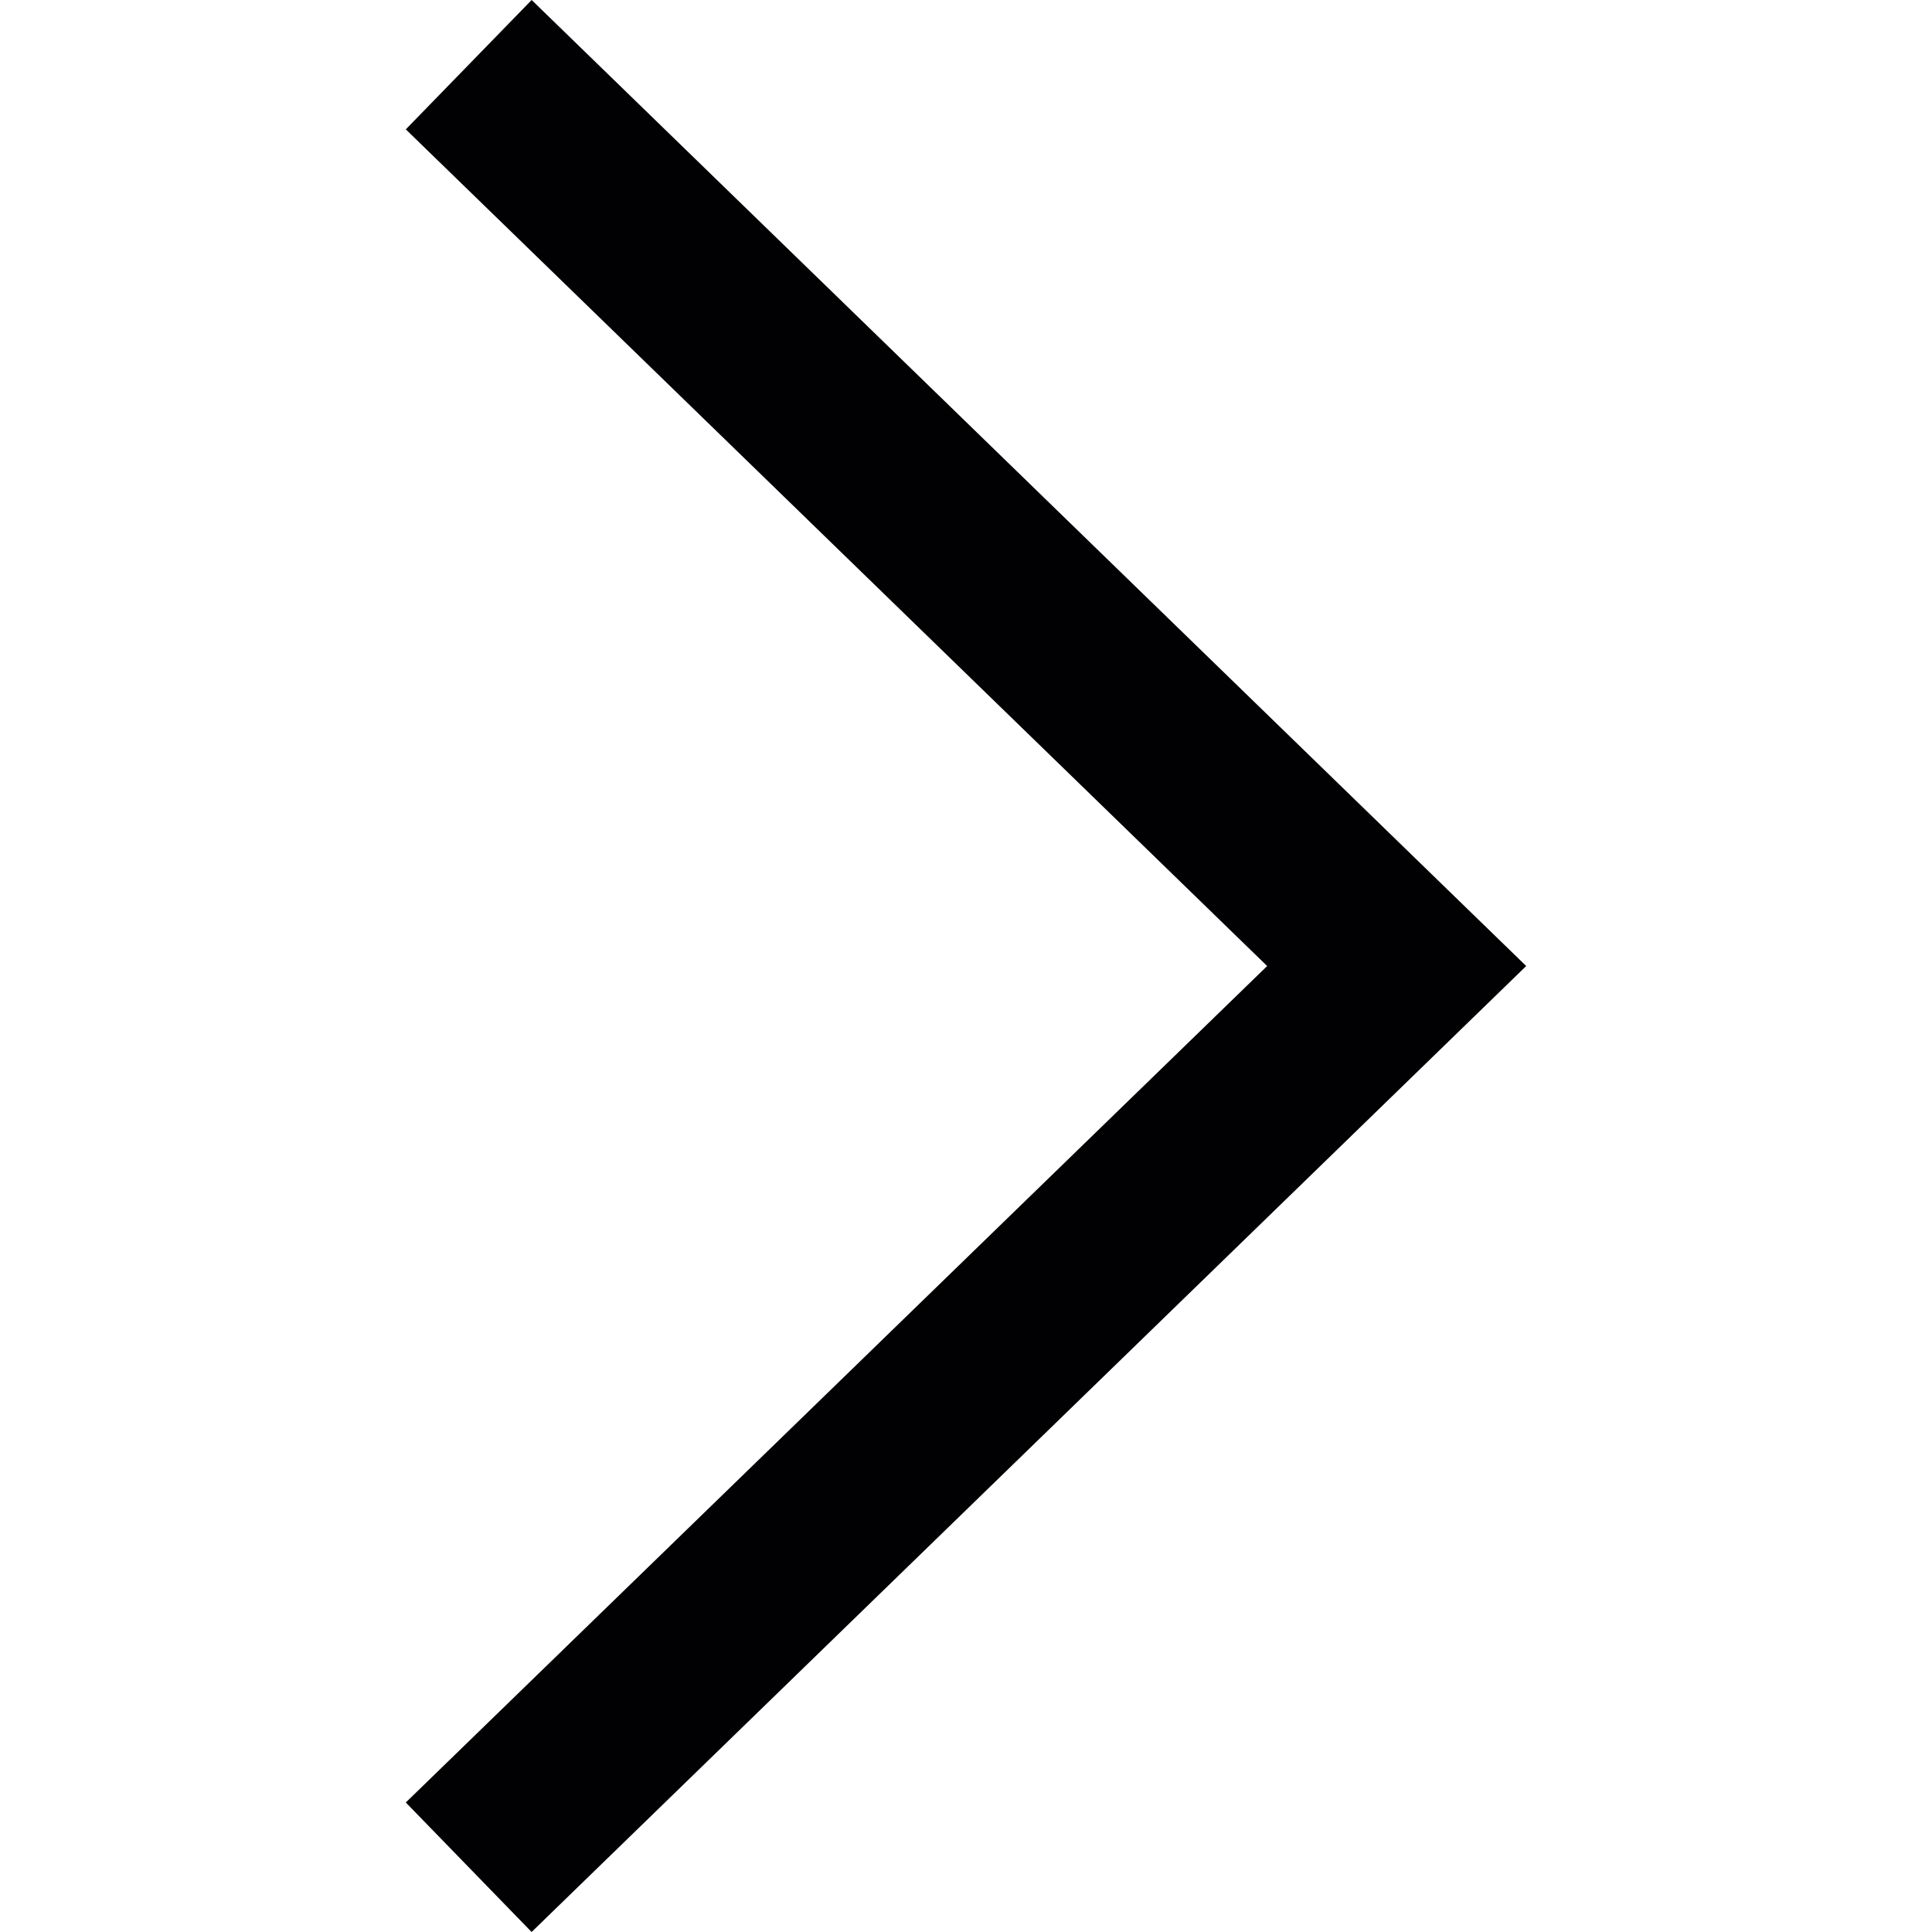
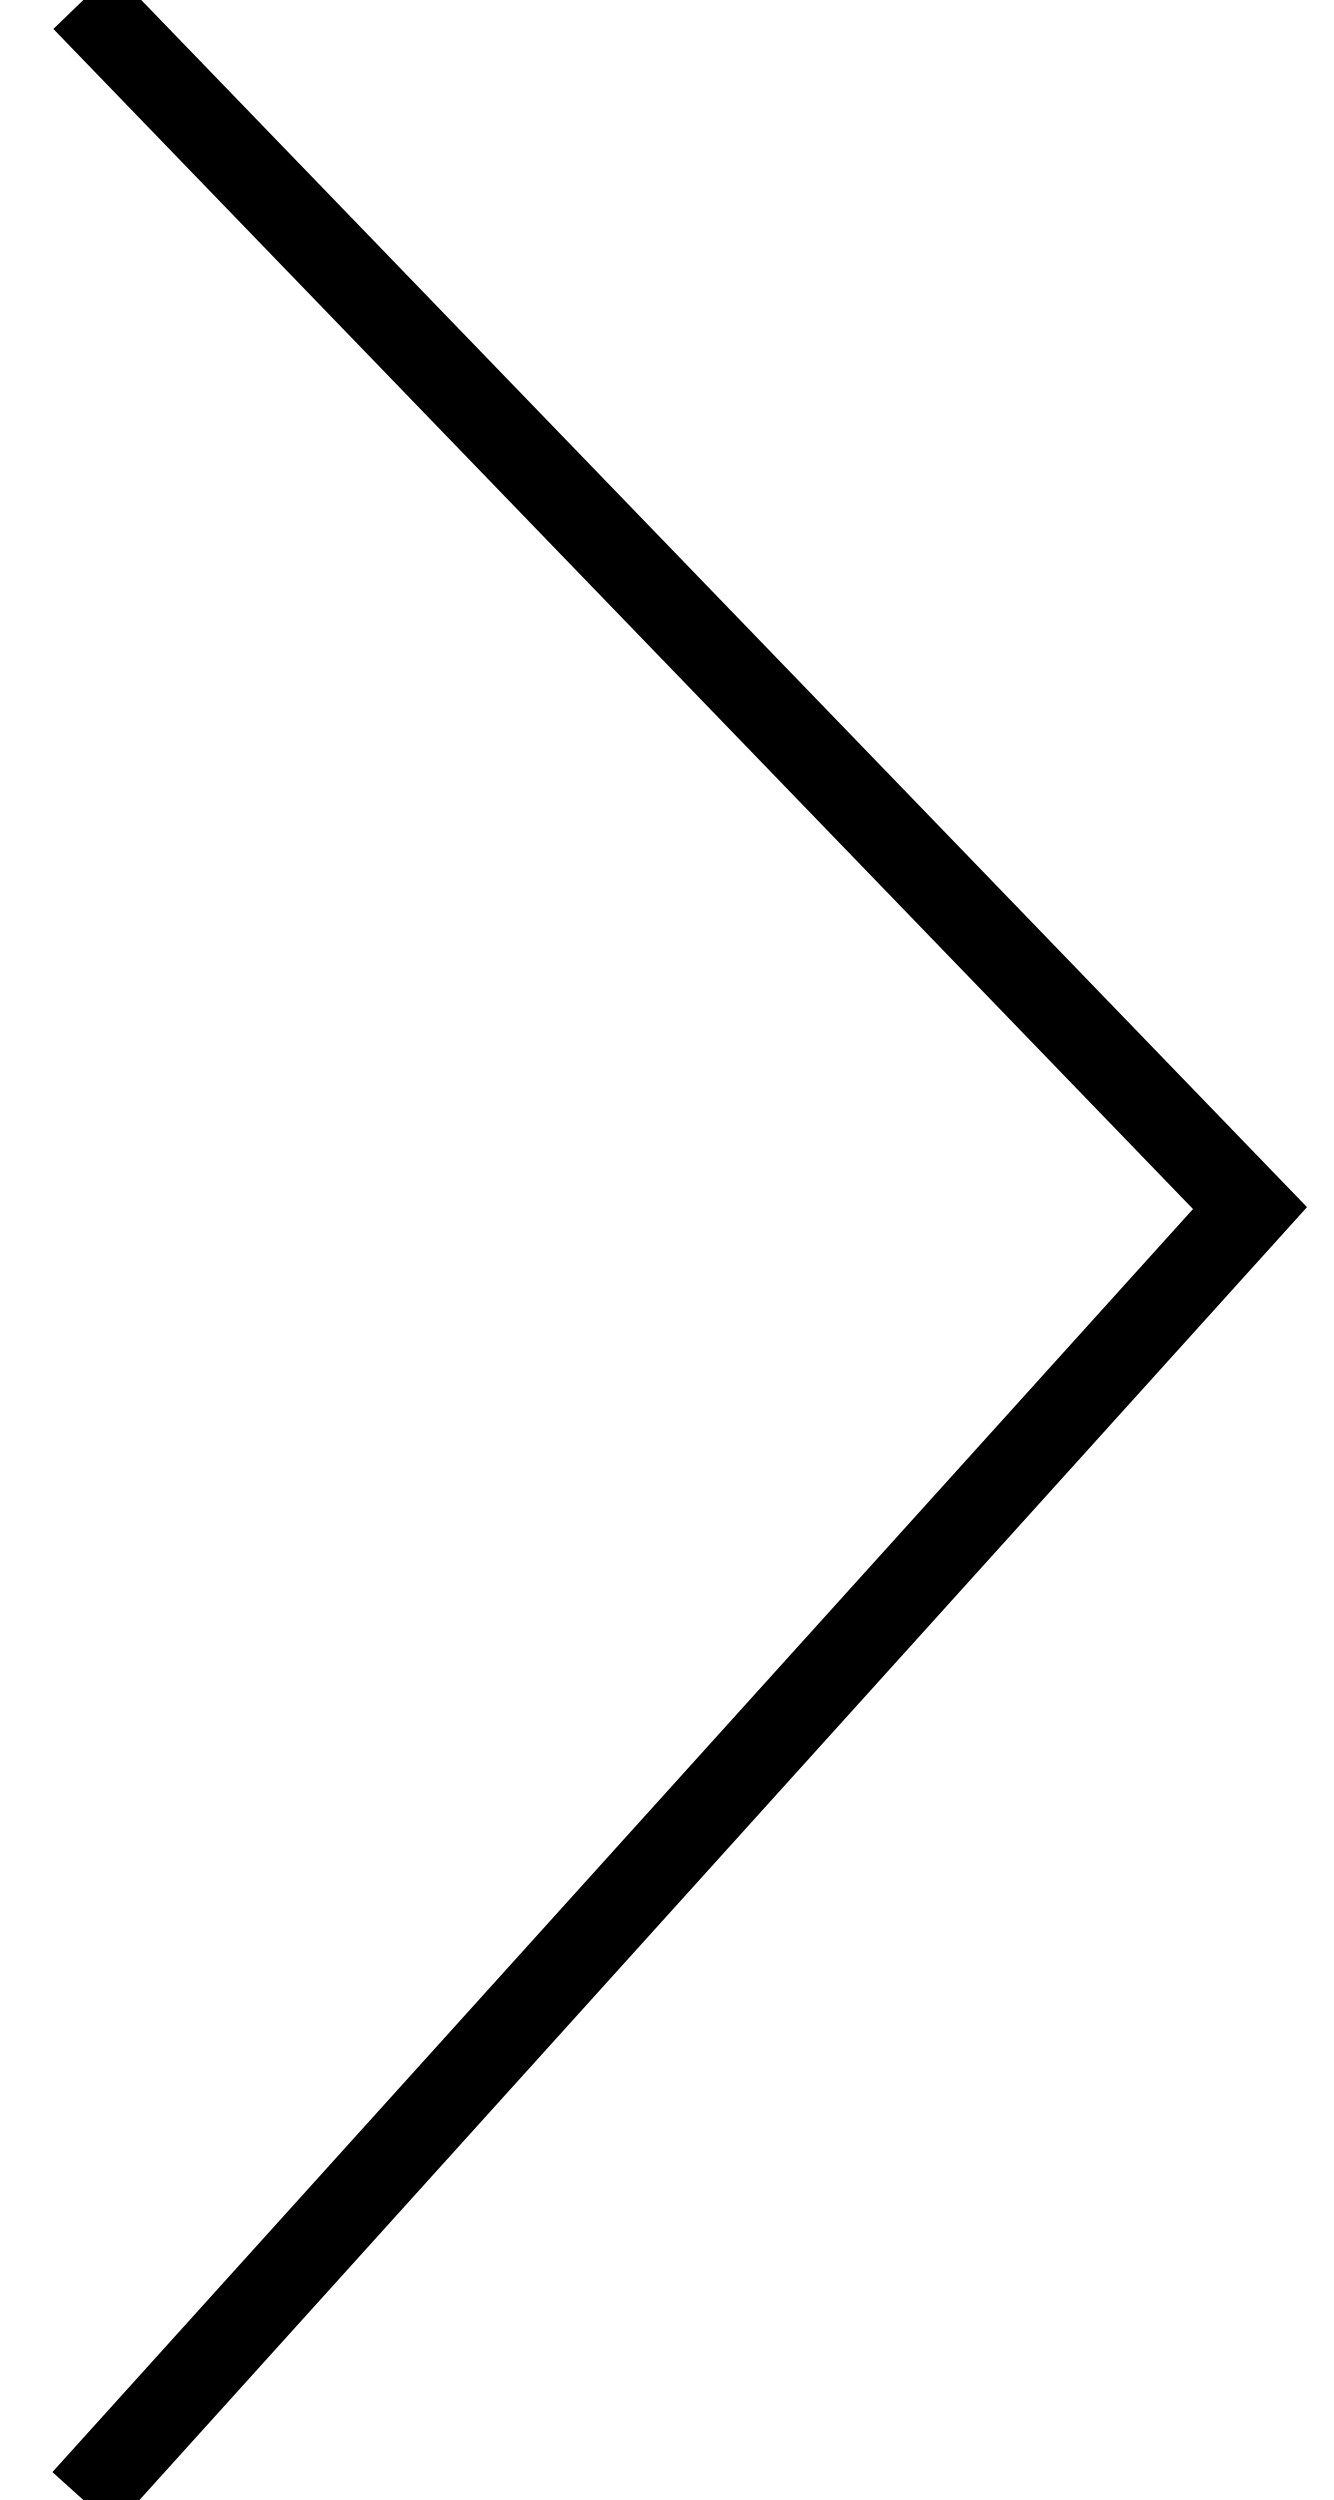
- <svg xmlns="http://www.w3.org/2000/svg" version="1.1" id="Capa_1" x="0px" y="0px" viewBox="0 0 478.448 478.448" style="enable-background:new 0 0 478.448 478.448;" xml:space="preserve">
-   <g>
-     <g>
-       <polygon style="fill:#010002;" points="131.659,0 100.494,32.035 313.804,239.232 100.494,446.373 131.65,478.448     377.954,239.232   " />
+ <svg xmlns="http://www.w3.org/2000/svg" width="16px" height="30px" viewBox="0 0 16 30" version="1.1">
+   <defs />
+   <g id="Artboard-Copy-4" stroke="none" stroke-width="1" fill="none" fill-rule="evenodd" transform="translate(-963, -2864)">
+     <g id="Group-5" transform="translate(302, 2669)" stroke="#000000">
+       <g id="Group-7">
+         <g id="Group-10">
+           <polyline id="Path-3" transform="translate(669, 210) scale(-1, 1) translate(-669, -210) " points="676 195 662 209.497 676 225" />
+         </g>
+       </g>
    </g>
  </g>
-   <g>
- </g>
-   <g>
- </g>
-   <g>
- </g>
-   <g>
- </g>
-   <g>
- </g>
-   <g>
- </g>
-   <g>
- </g>
-   <g>
- </g>
-   <g>
- </g>
-   <g>
- </g>
-   <g>
- </g>
-   <g>
- </g>
-   <g>
- </g>
-   <g>
- </g>
-   <g>
- </g>
</svg>
